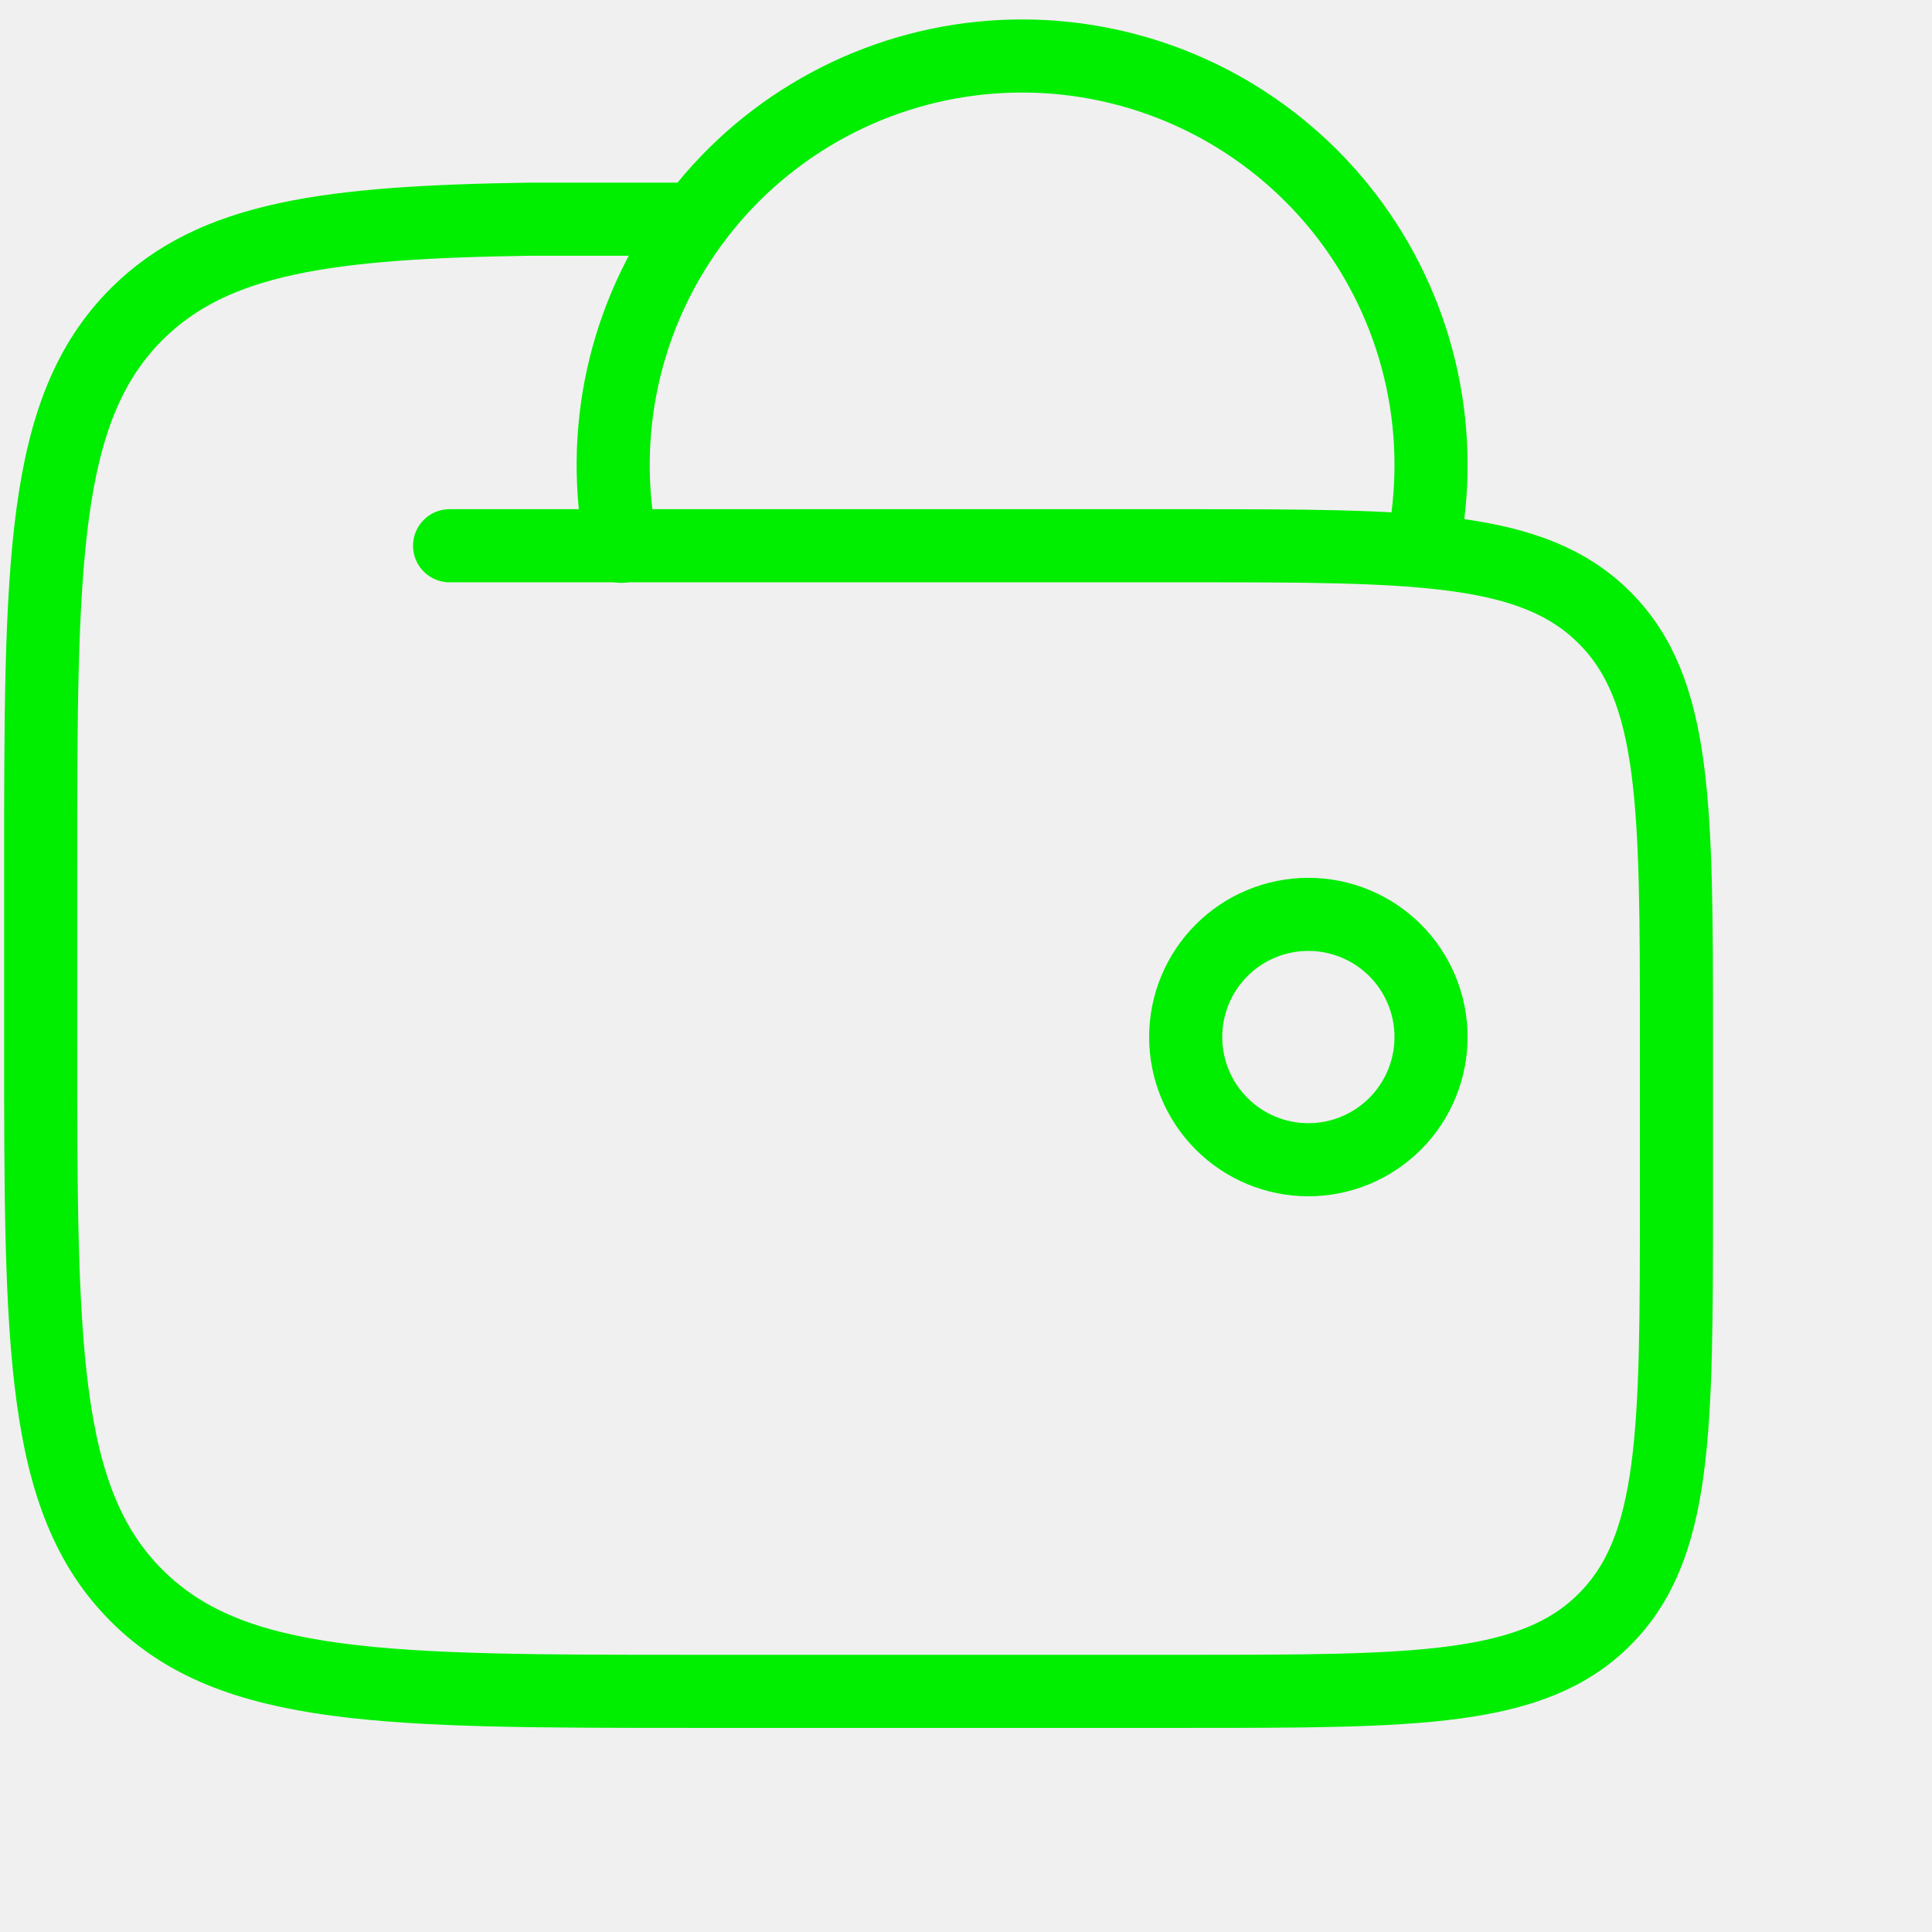
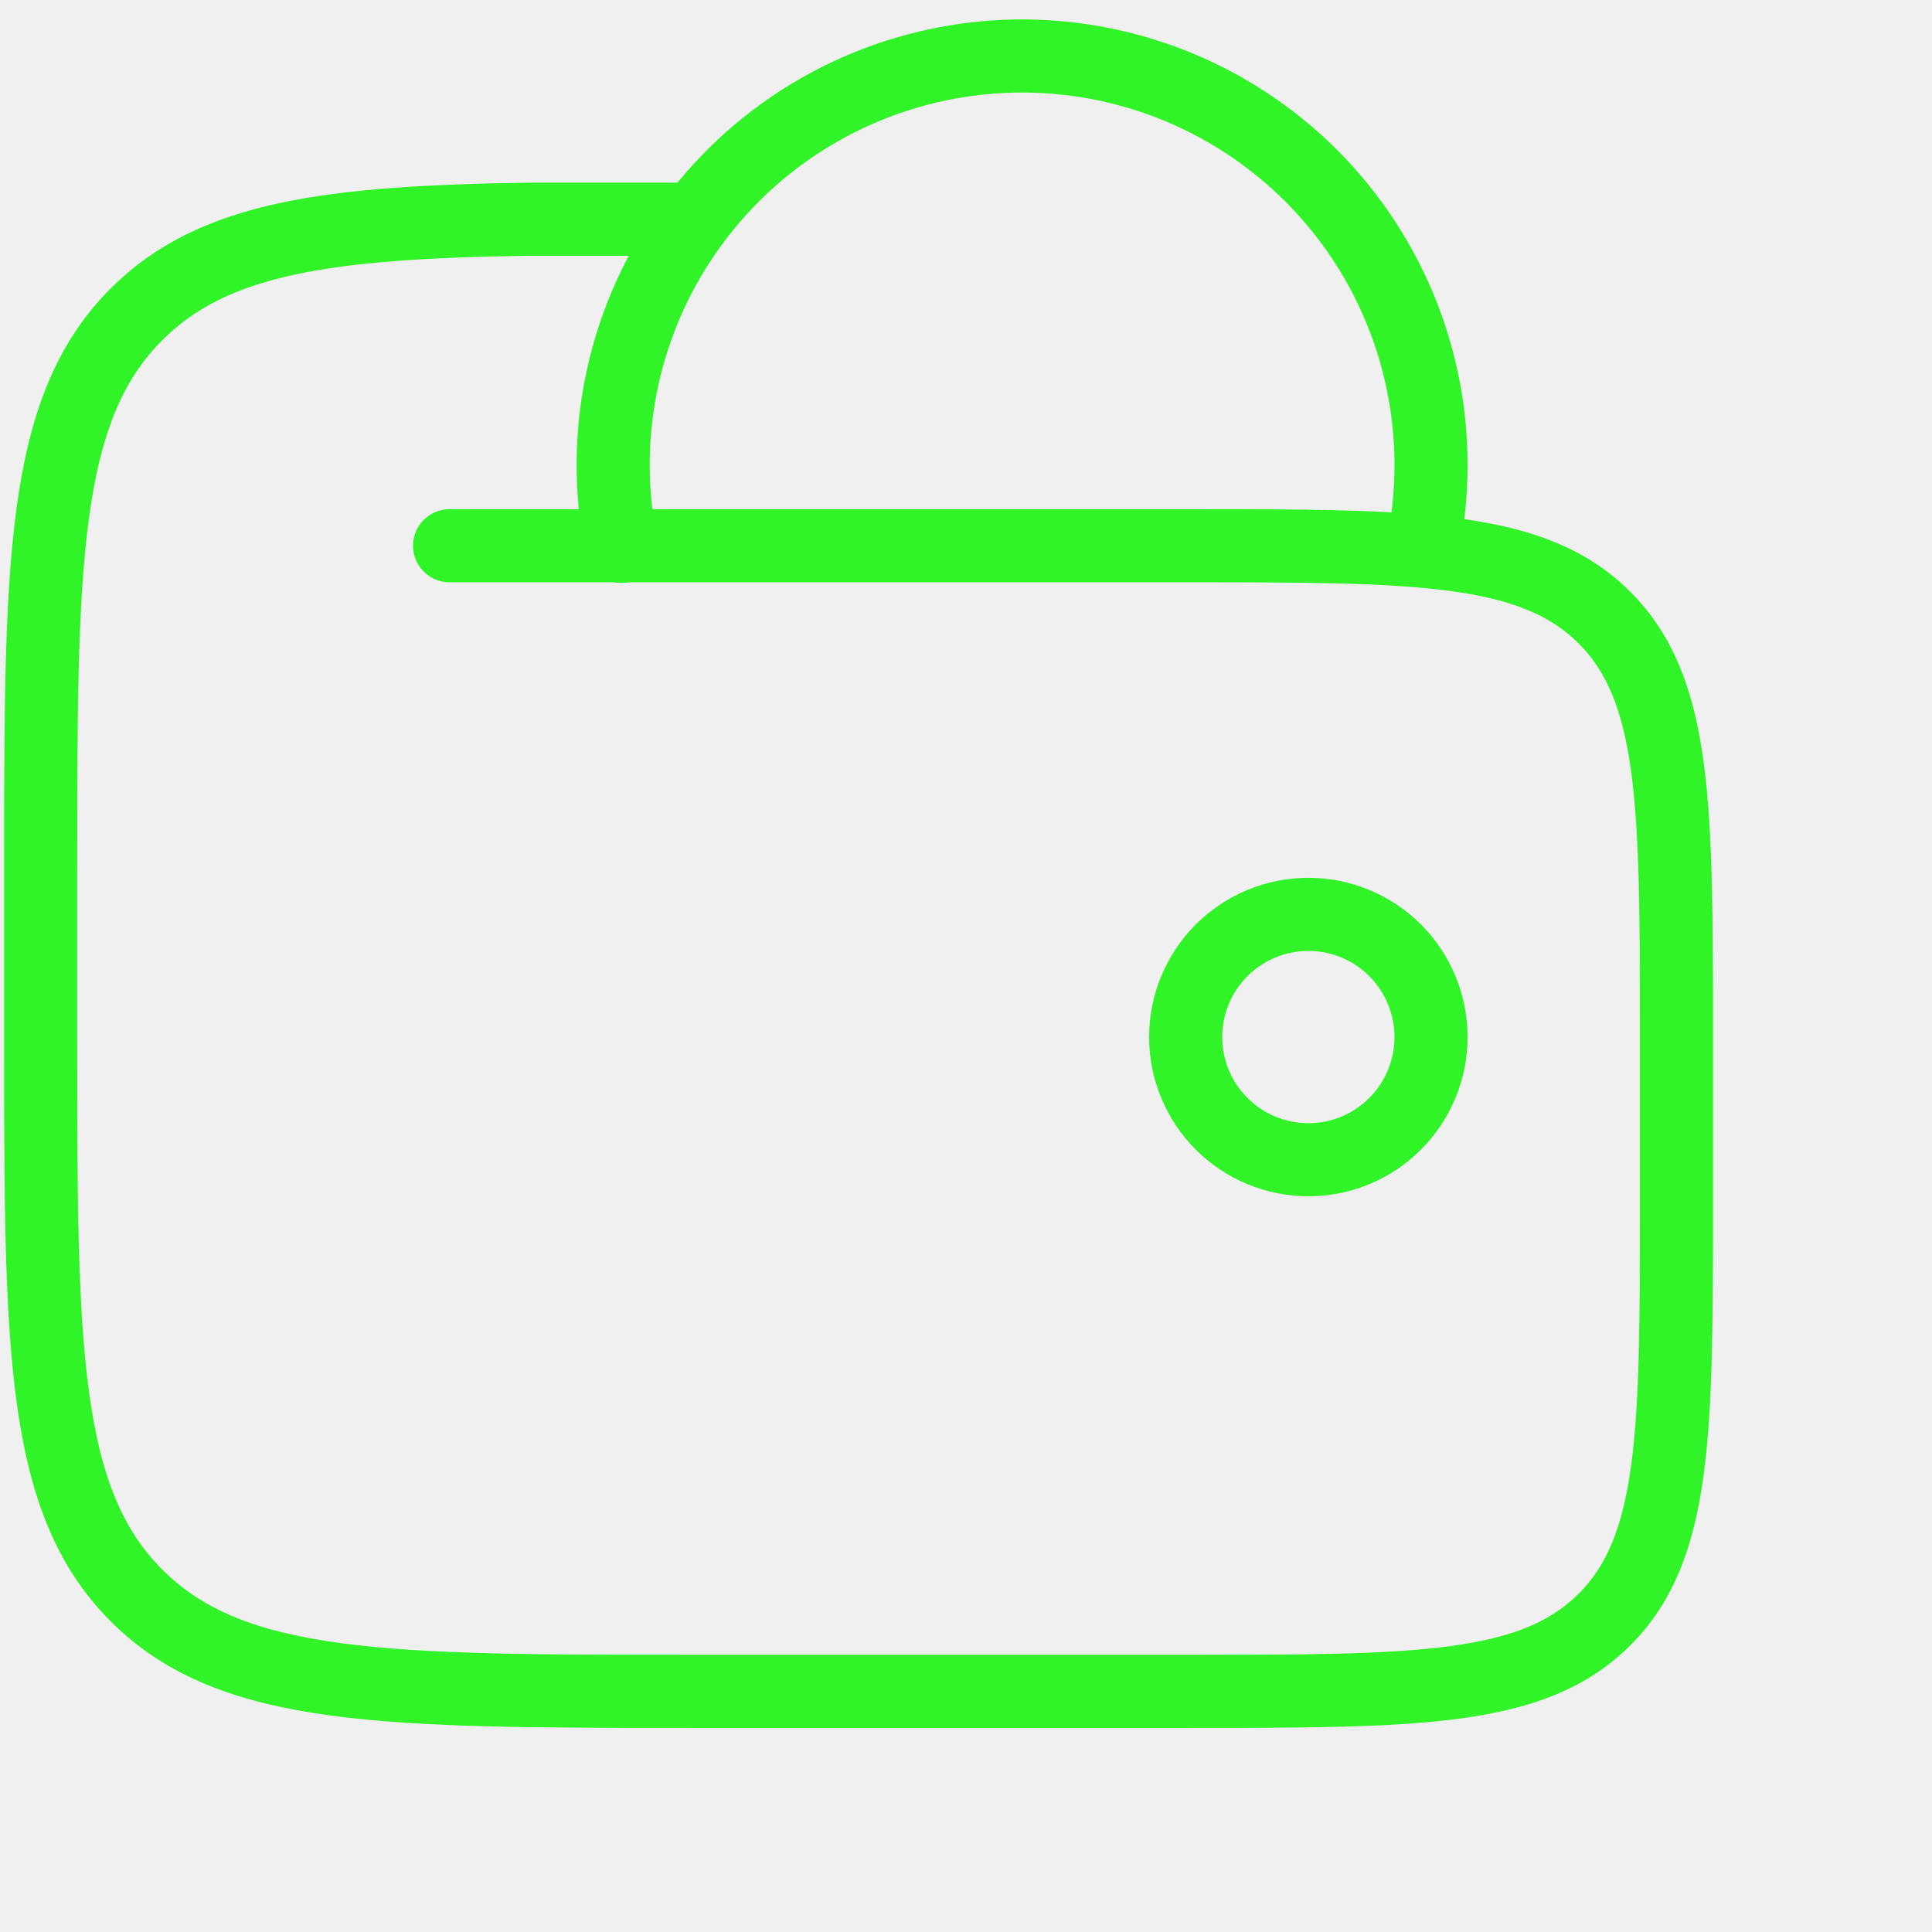
<svg xmlns="http://www.w3.org/2000/svg" width="61" height="61" viewBox="0 0 61 61" fill="none">
  <g clip-path="url(#clip0_2012_835)">
-     <path d="M44.925 17.249C45.097 16.413 45.183 15.552 45.183 14.667C45.181 12.863 44.802 11.079 44.068 9.431C43.335 7.783 42.265 6.307 40.926 5.098C39.587 3.889 38.01 2.973 36.296 2.411C34.582 1.849 32.769 1.652 30.974 1.833C29.179 2.015 27.442 2.57 25.875 3.464C24.308 4.357 22.946 5.569 21.876 7.022C20.806 8.474 20.052 10.135 19.663 11.896C19.275 13.658 19.259 15.481 19.618 17.249M37.436 32.743C37.436 33.77 37.844 34.756 38.571 35.482C39.297 36.209 40.282 36.617 41.31 36.617C42.337 36.617 43.322 36.209 44.049 35.482C44.775 34.756 45.183 33.77 45.183 32.743C45.183 31.716 44.775 30.731 44.049 30.004C43.322 29.278 42.337 28.87 41.31 28.87C40.282 28.87 39.297 29.278 38.571 30.004C37.844 30.731 37.436 31.716 37.436 32.743Z" stroke="#00EE00" stroke-width="2.308" stroke-linecap="round" stroke-linejoin="round" />
-     <path d="M14.195 17.231H37.437C44.739 17.231 48.393 17.231 50.661 19.503C52.931 21.771 52.931 25.425 52.931 32.733V37.9C52.931 45.208 52.931 48.862 50.661 51.132C48.393 53.402 44.739 53.402 37.437 53.402H21.942C12.204 53.402 7.334 53.402 4.31 50.375C1.286 47.349 1.284 42.476 1.284 32.733V27.568C1.284 17.822 1.284 12.952 4.31 9.923C6.745 7.488 10.373 7.013 16.778 6.92H21.942" stroke="#00EE00" stroke-width="2.308" stroke-linecap="round" stroke-linejoin="round" />
+     <path d="M44.925 17.249C45.097 16.413 45.183 15.552 45.183 14.667C45.181 12.863 44.802 11.079 44.068 9.431C43.335 7.783 42.265 6.307 40.926 5.098C39.587 3.889 38.01 2.973 36.296 2.411C34.582 1.849 32.769 1.652 30.974 1.833C29.179 2.015 27.442 2.57 25.875 3.464C24.308 4.357 22.946 5.569 21.876 7.022C20.806 8.474 20.052 10.135 19.663 11.896C19.275 13.658 19.259 15.481 19.618 17.249M37.436 32.743C37.436 33.77 37.844 34.756 38.571 35.482C39.297 36.209 40.282 36.617 41.31 36.617C42.337 36.617 43.322 36.209 44.049 35.482C44.775 34.756 45.183 33.77 45.183 32.743C45.183 31.716 44.775 30.731 44.049 30.004C43.322 29.278 42.337 28.87 41.31 28.87C40.282 28.87 39.297 29.278 38.571 30.004C37.844 30.731 37.436 31.716 37.436 32.743Z" stroke="#30f427" stroke-width="2.308" stroke-linecap="round" stroke-linejoin="round" />
+     <path d="M14.195 17.231H37.437C44.739 17.231 48.393 17.231 50.661 19.503C52.931 21.771 52.931 25.425 52.931 32.733V37.9C52.931 45.208 52.931 48.862 50.661 51.132C48.393 53.402 44.739 53.402 37.437 53.402H21.942C12.204 53.402 7.334 53.402 4.31 50.375C1.286 47.349 1.284 42.476 1.284 32.733V27.568C1.284 17.822 1.284 12.952 4.31 9.923C6.745 7.488 10.373 7.013 16.778 6.92H21.942" stroke="#30f427" stroke-width="2.308" stroke-linecap="round" stroke-linejoin="round" />
  </g>
  <defs>
    <clipPath id="clip0_2012_835">
      <rect width="60" height="60" fill="white" transform="translate(0.130615 0.599854)" />
    </clipPath>
  </defs>
</svg>
